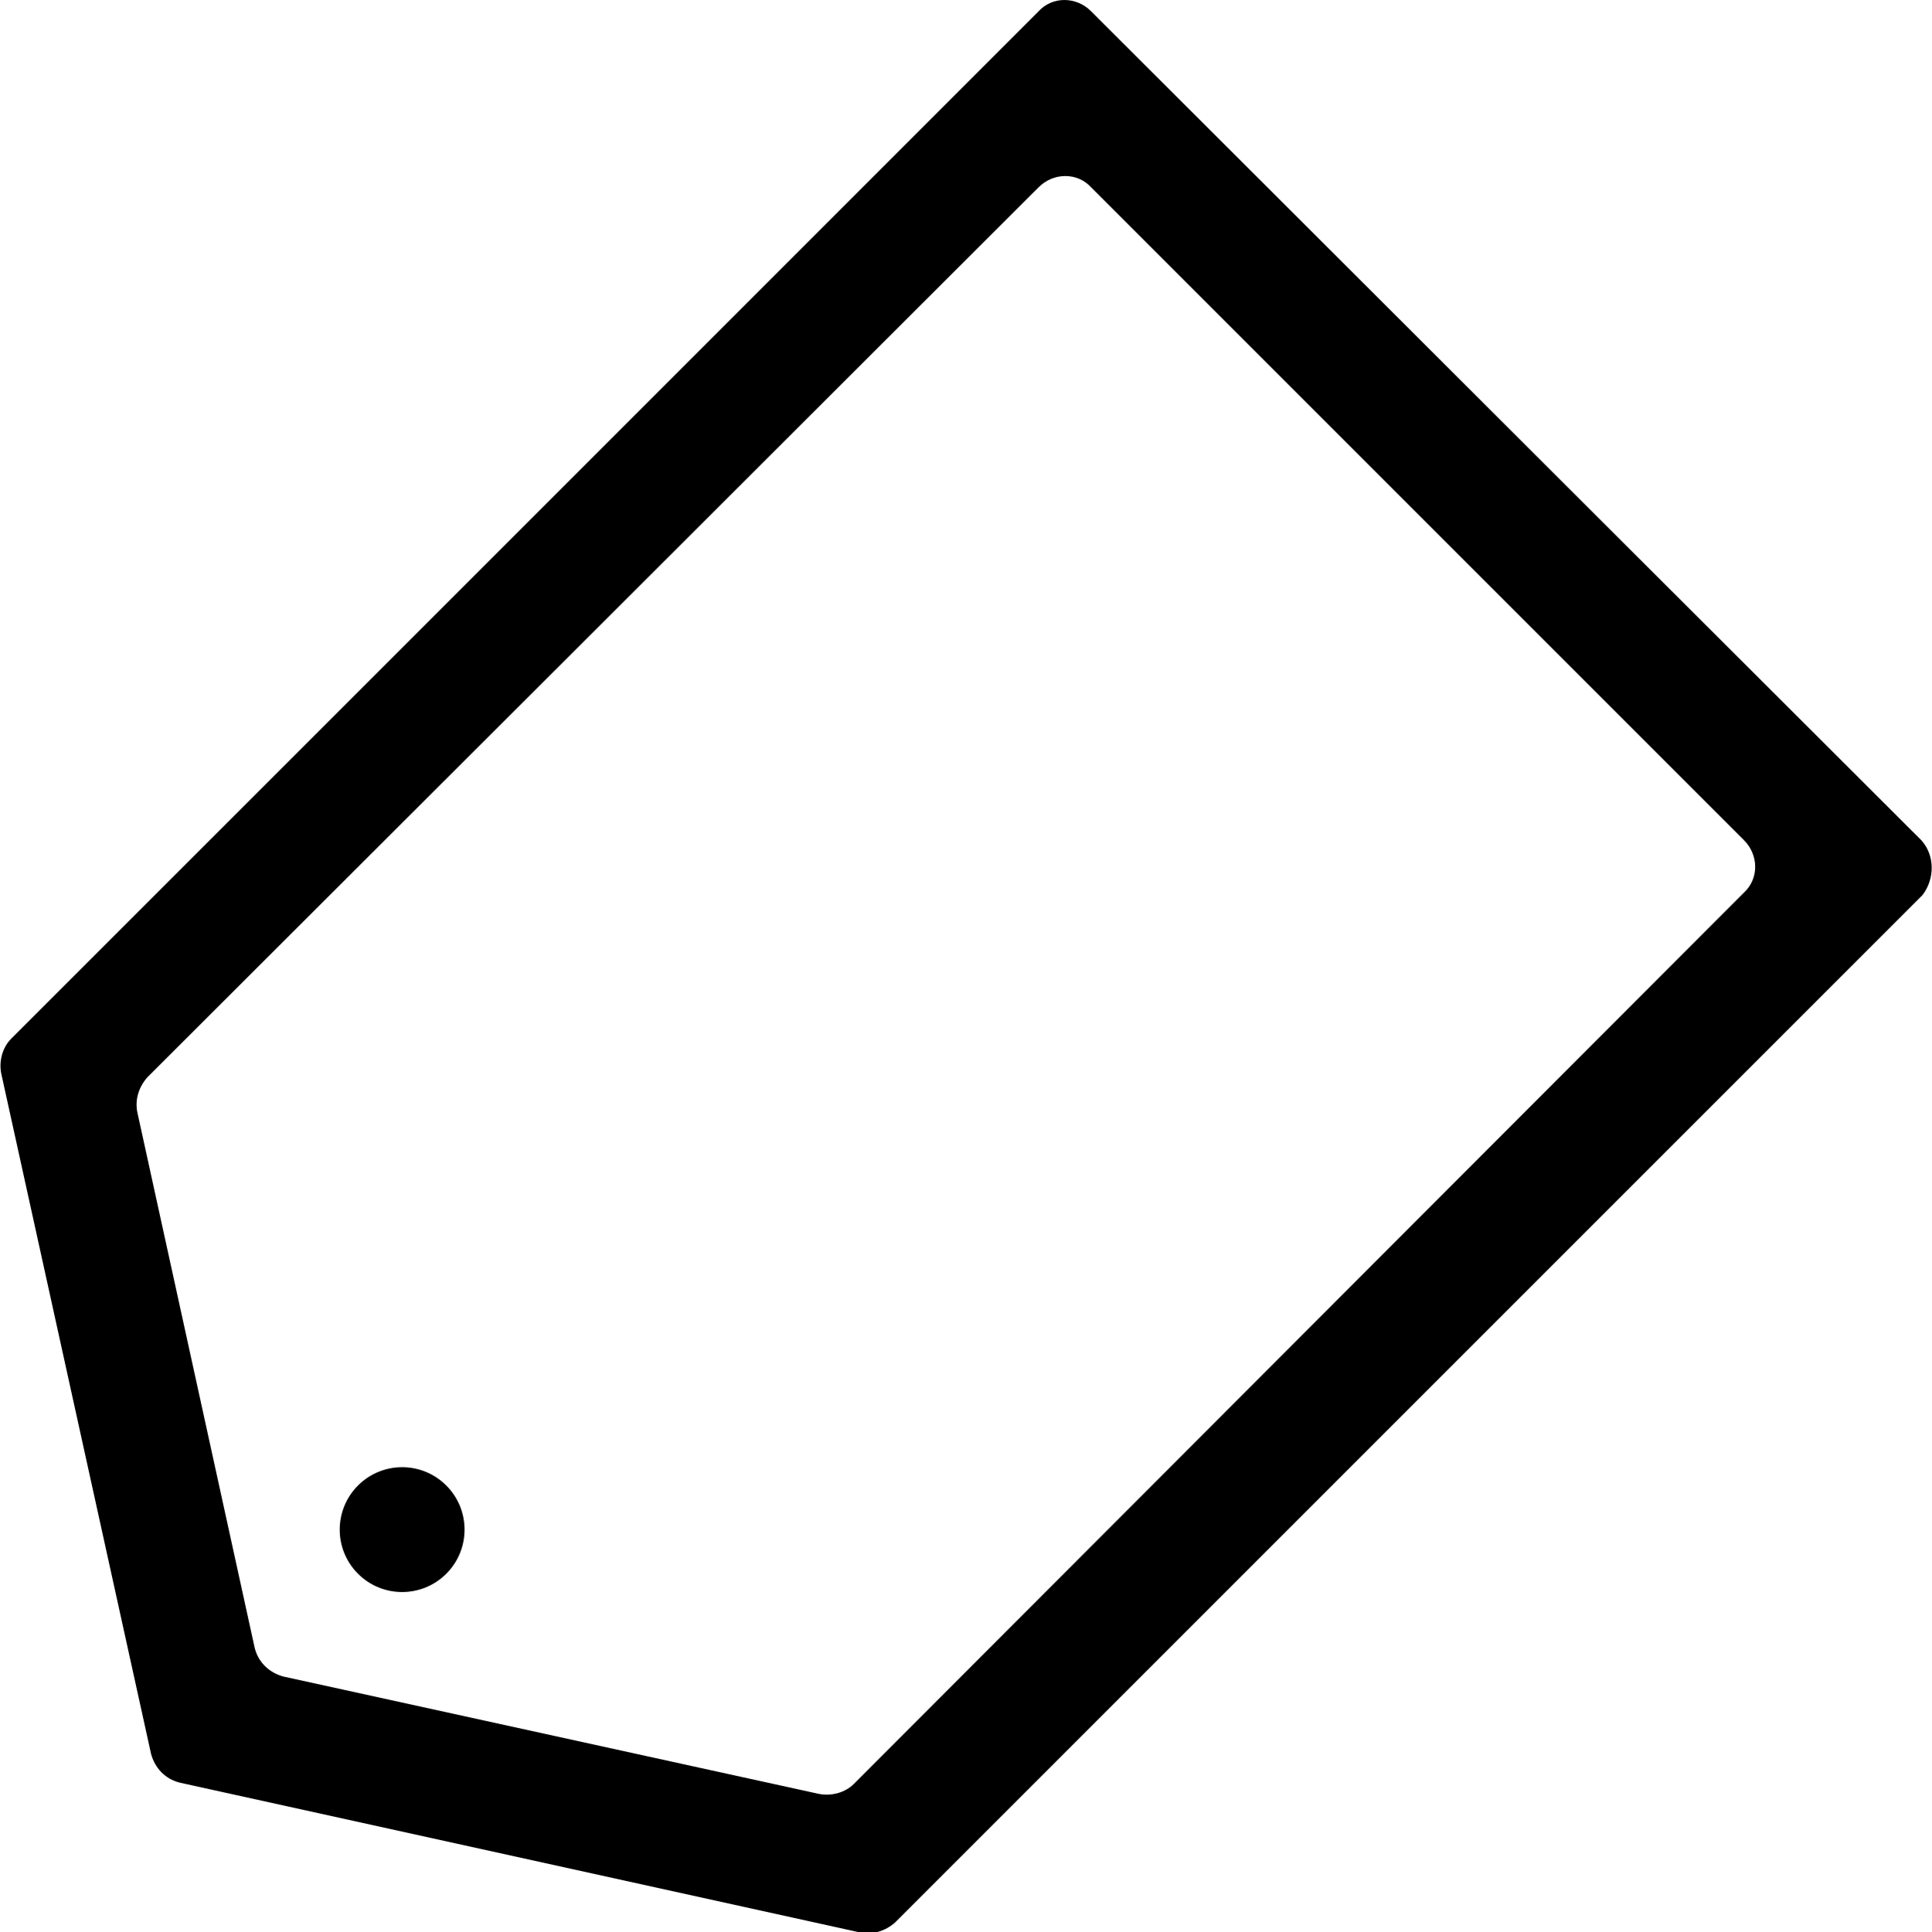
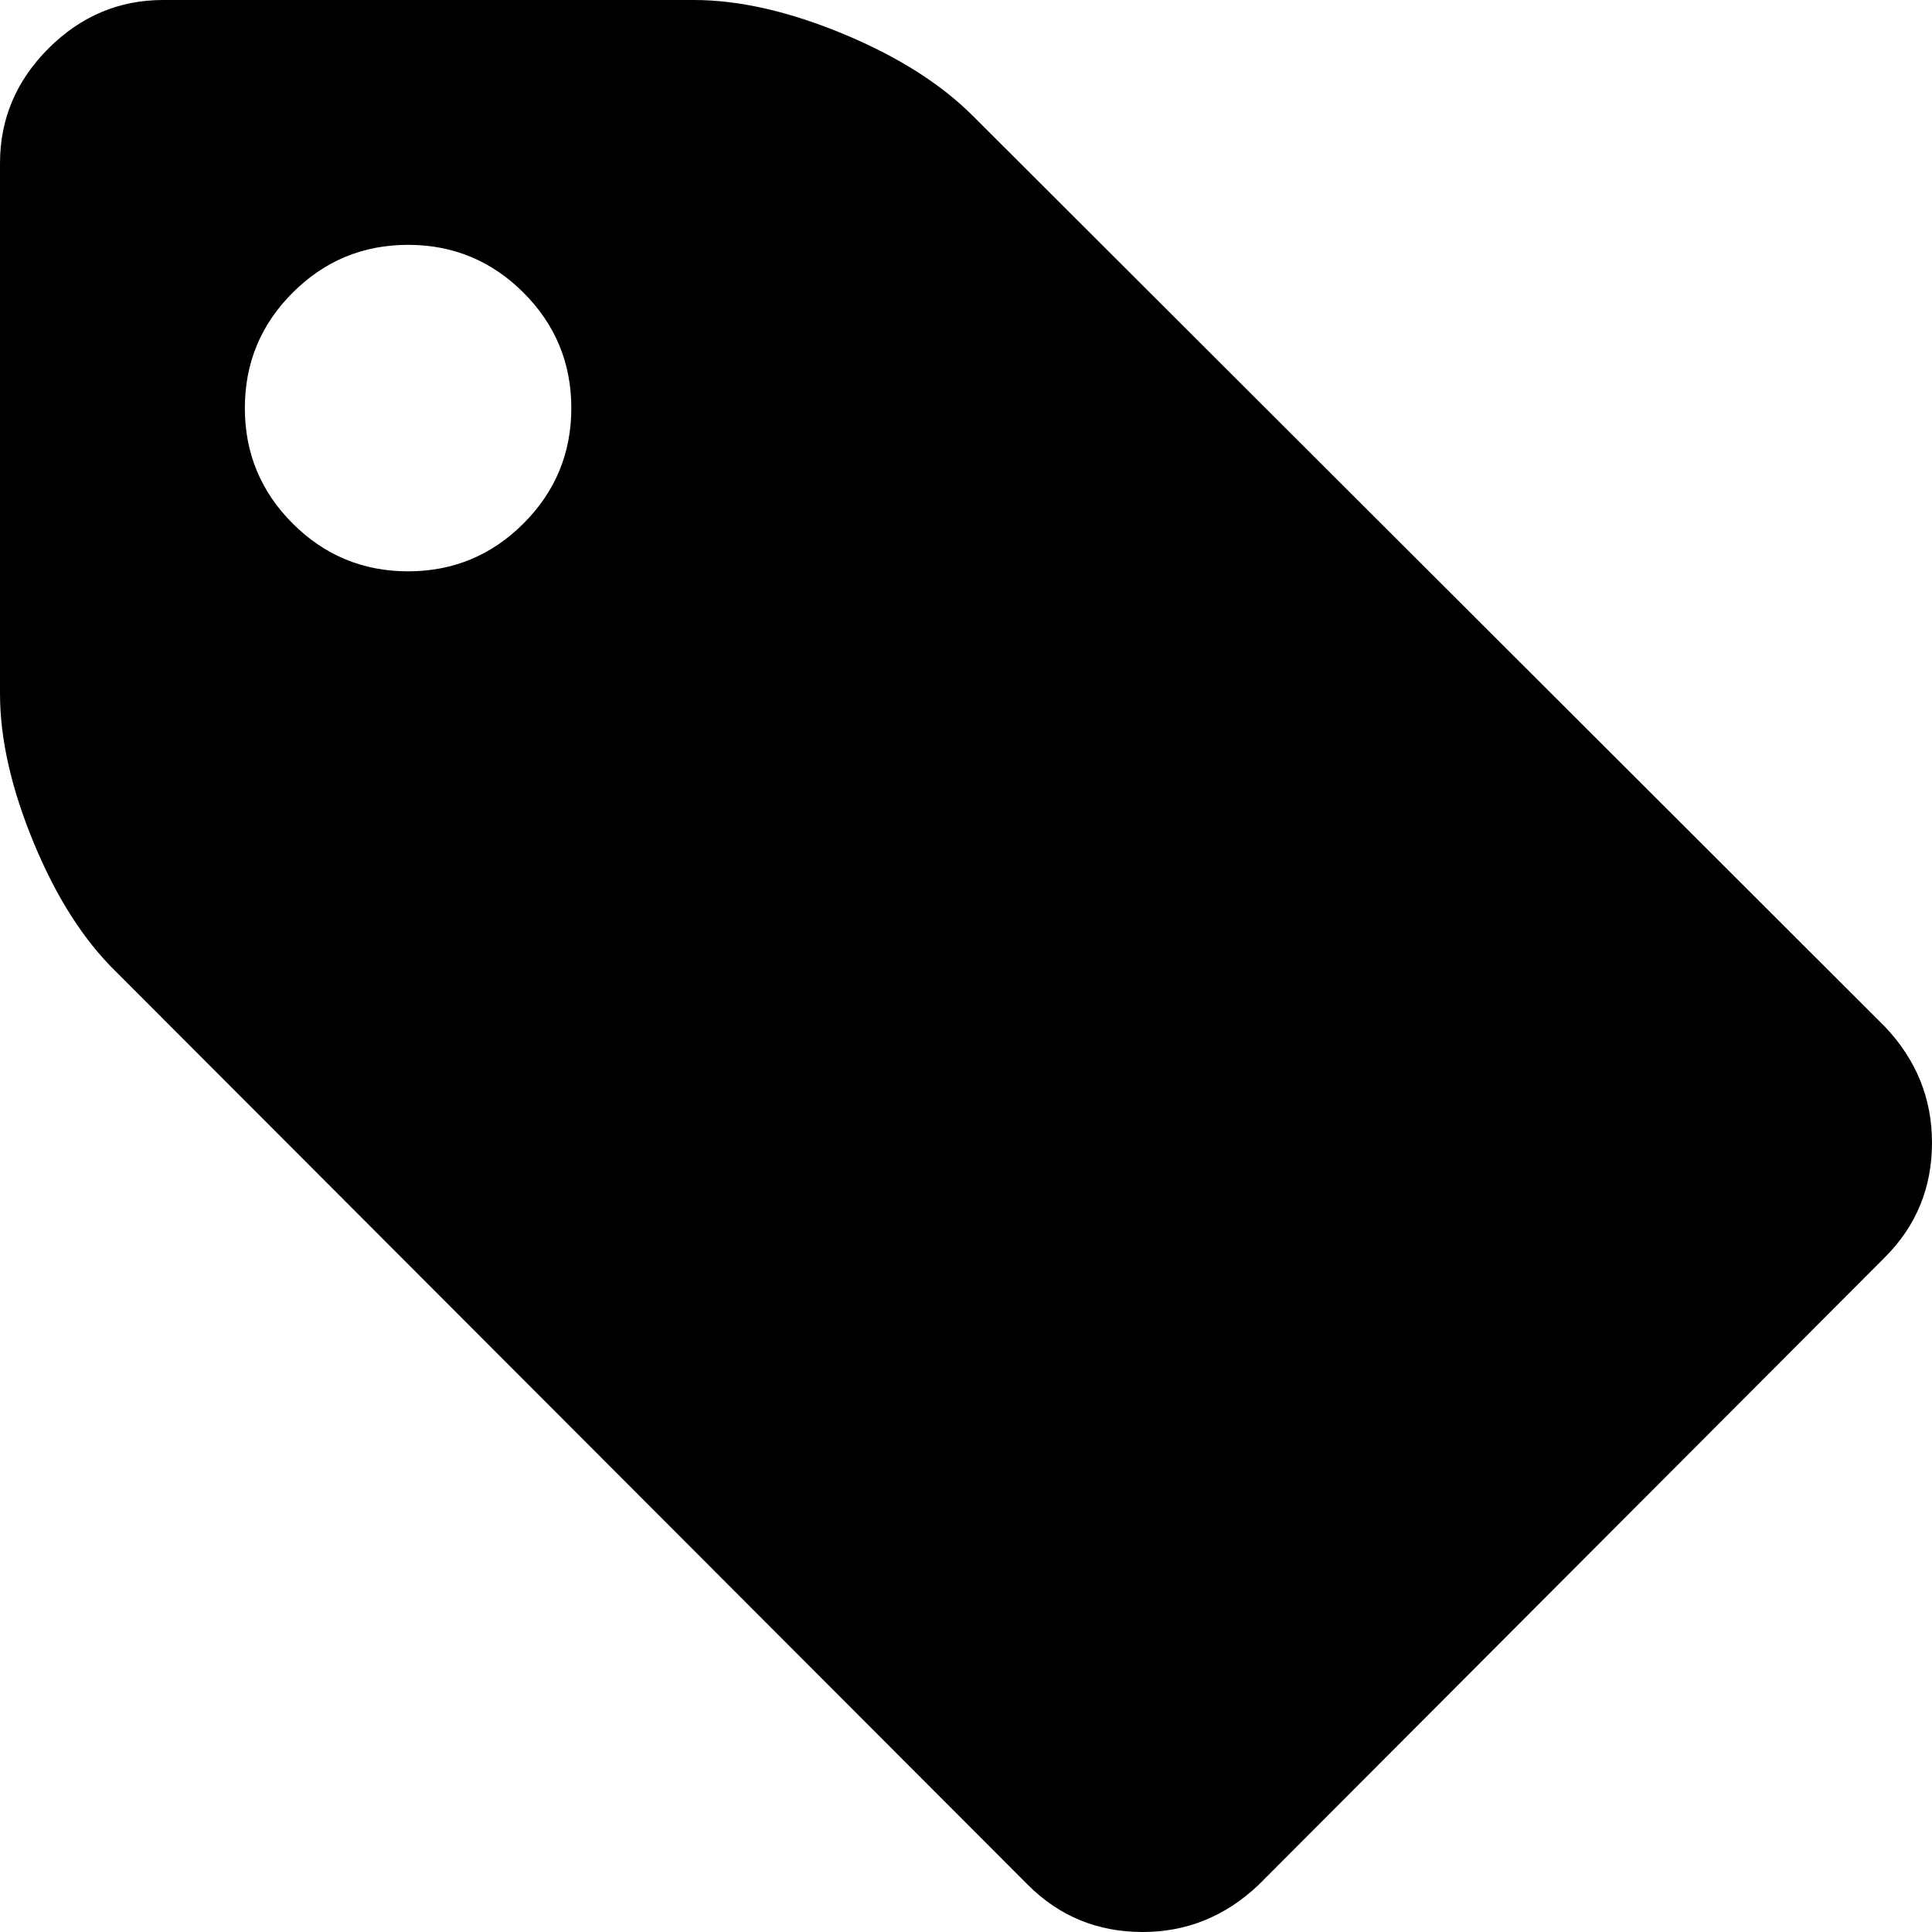
- <svg xmlns="http://www.w3.org/2000/svg" version="1.1" id="Layer_2" x="0px" y="0px" viewBox="0 0 154.7 154.7" style="enable-background:new 0 0 154.7 154.7;" xml:space="preserve">
+ <svg xmlns="http://www.w3.org/2000/svg" version="1.1" id="Capa_1" x="0px" y="0px" width="432.544px" height="432.544px" viewBox="0 0 432.544 432.544" style="enable-background:new 0 0 432.544 432.544;" xml:space="preserve">
  <g>
-     <path d="M153.9,67.3L87.4,0.9c-1.2-1.2-3.1-1.2-4.2,0L0.9,83.2c-0.7,0.7-1,1.8-0.8,2.8l12,54.5c0.3,1.1,1.1,2,2.3,2.3l54.5,12   c1,0.2,2-0.1,2.8-0.8l82.3-82.3C155,70.4,155,68.5,153.9,67.3z M68.4,142.9c-0.7,0.7-1.8,1-2.8,0.8l-42.9-9.4   c-1.1-0.3-2-1.1-2.3-2.3L11,89.1c-0.2-1,0.1-2,0.8-2.8L83.2,15c1.2-1.2,3.1-1.2,4.2,0l52.3,52.3c1.2,1.2,1.2,3.1,0,4.2L68.4,142.9z   " />
-     <ellipse transform="matrix(0.7071 -0.7071 0.7071 0.7071 -77.1771 58.6802)" cx="32.2" cy="122.5" rx="5" ry="5" />
+     <path d="M421.985,229.833L217.847,25.981c-7.235-7.238-16.94-13.374-29.121-18.416C176.541,2.522,165.407,0,155.318,0H36.547   C26.648,0,18.083,3.619,10.85,10.848C3.617,18.081,0.002,26.646,0.002,36.545v118.771c0,10.088,2.519,21.219,7.564,33.404   s11.182,21.792,18.417,28.837L230.118,421.98c7.043,7.043,15.602,10.564,25.697,10.564c9.89,0,18.558-3.521,25.98-10.564   l140.186-140.47c7.043-7.046,10.561-15.604,10.561-25.693C432.542,245.919,429.024,237.258,421.985,229.833z M117.202,117.201   c-7.142,7.138-15.752,10.709-25.841,10.709c-10.085,0-18.699-3.571-25.837-10.709c-7.138-7.139-10.706-15.749-10.706-25.837   c0-10.089,3.568-18.702,10.706-25.837c7.139-7.139,15.752-10.71,25.837-10.71c10.089,0,18.702,3.571,25.841,10.71   c7.135,7.135,10.706,15.749,10.706,25.837C127.908,101.452,124.341,110.062,117.202,117.201z" />
  </g>
+   <g>
+ </g>
+   <g>
+ </g>
+   <g>
+ </g>
+   <g>
+ </g>
+   <g>
+ </g>
+   <g>
+ </g>
+   <g>
+ </g>
+   <g>
+ </g>
+   <g>
+ </g>
+   <g>
+ </g>
+   <g>
+ </g>
+   <g>
+ </g>
+   <g>
+ </g>
+   <g>
+ </g>
+   <g>
+ </g>
</svg>
